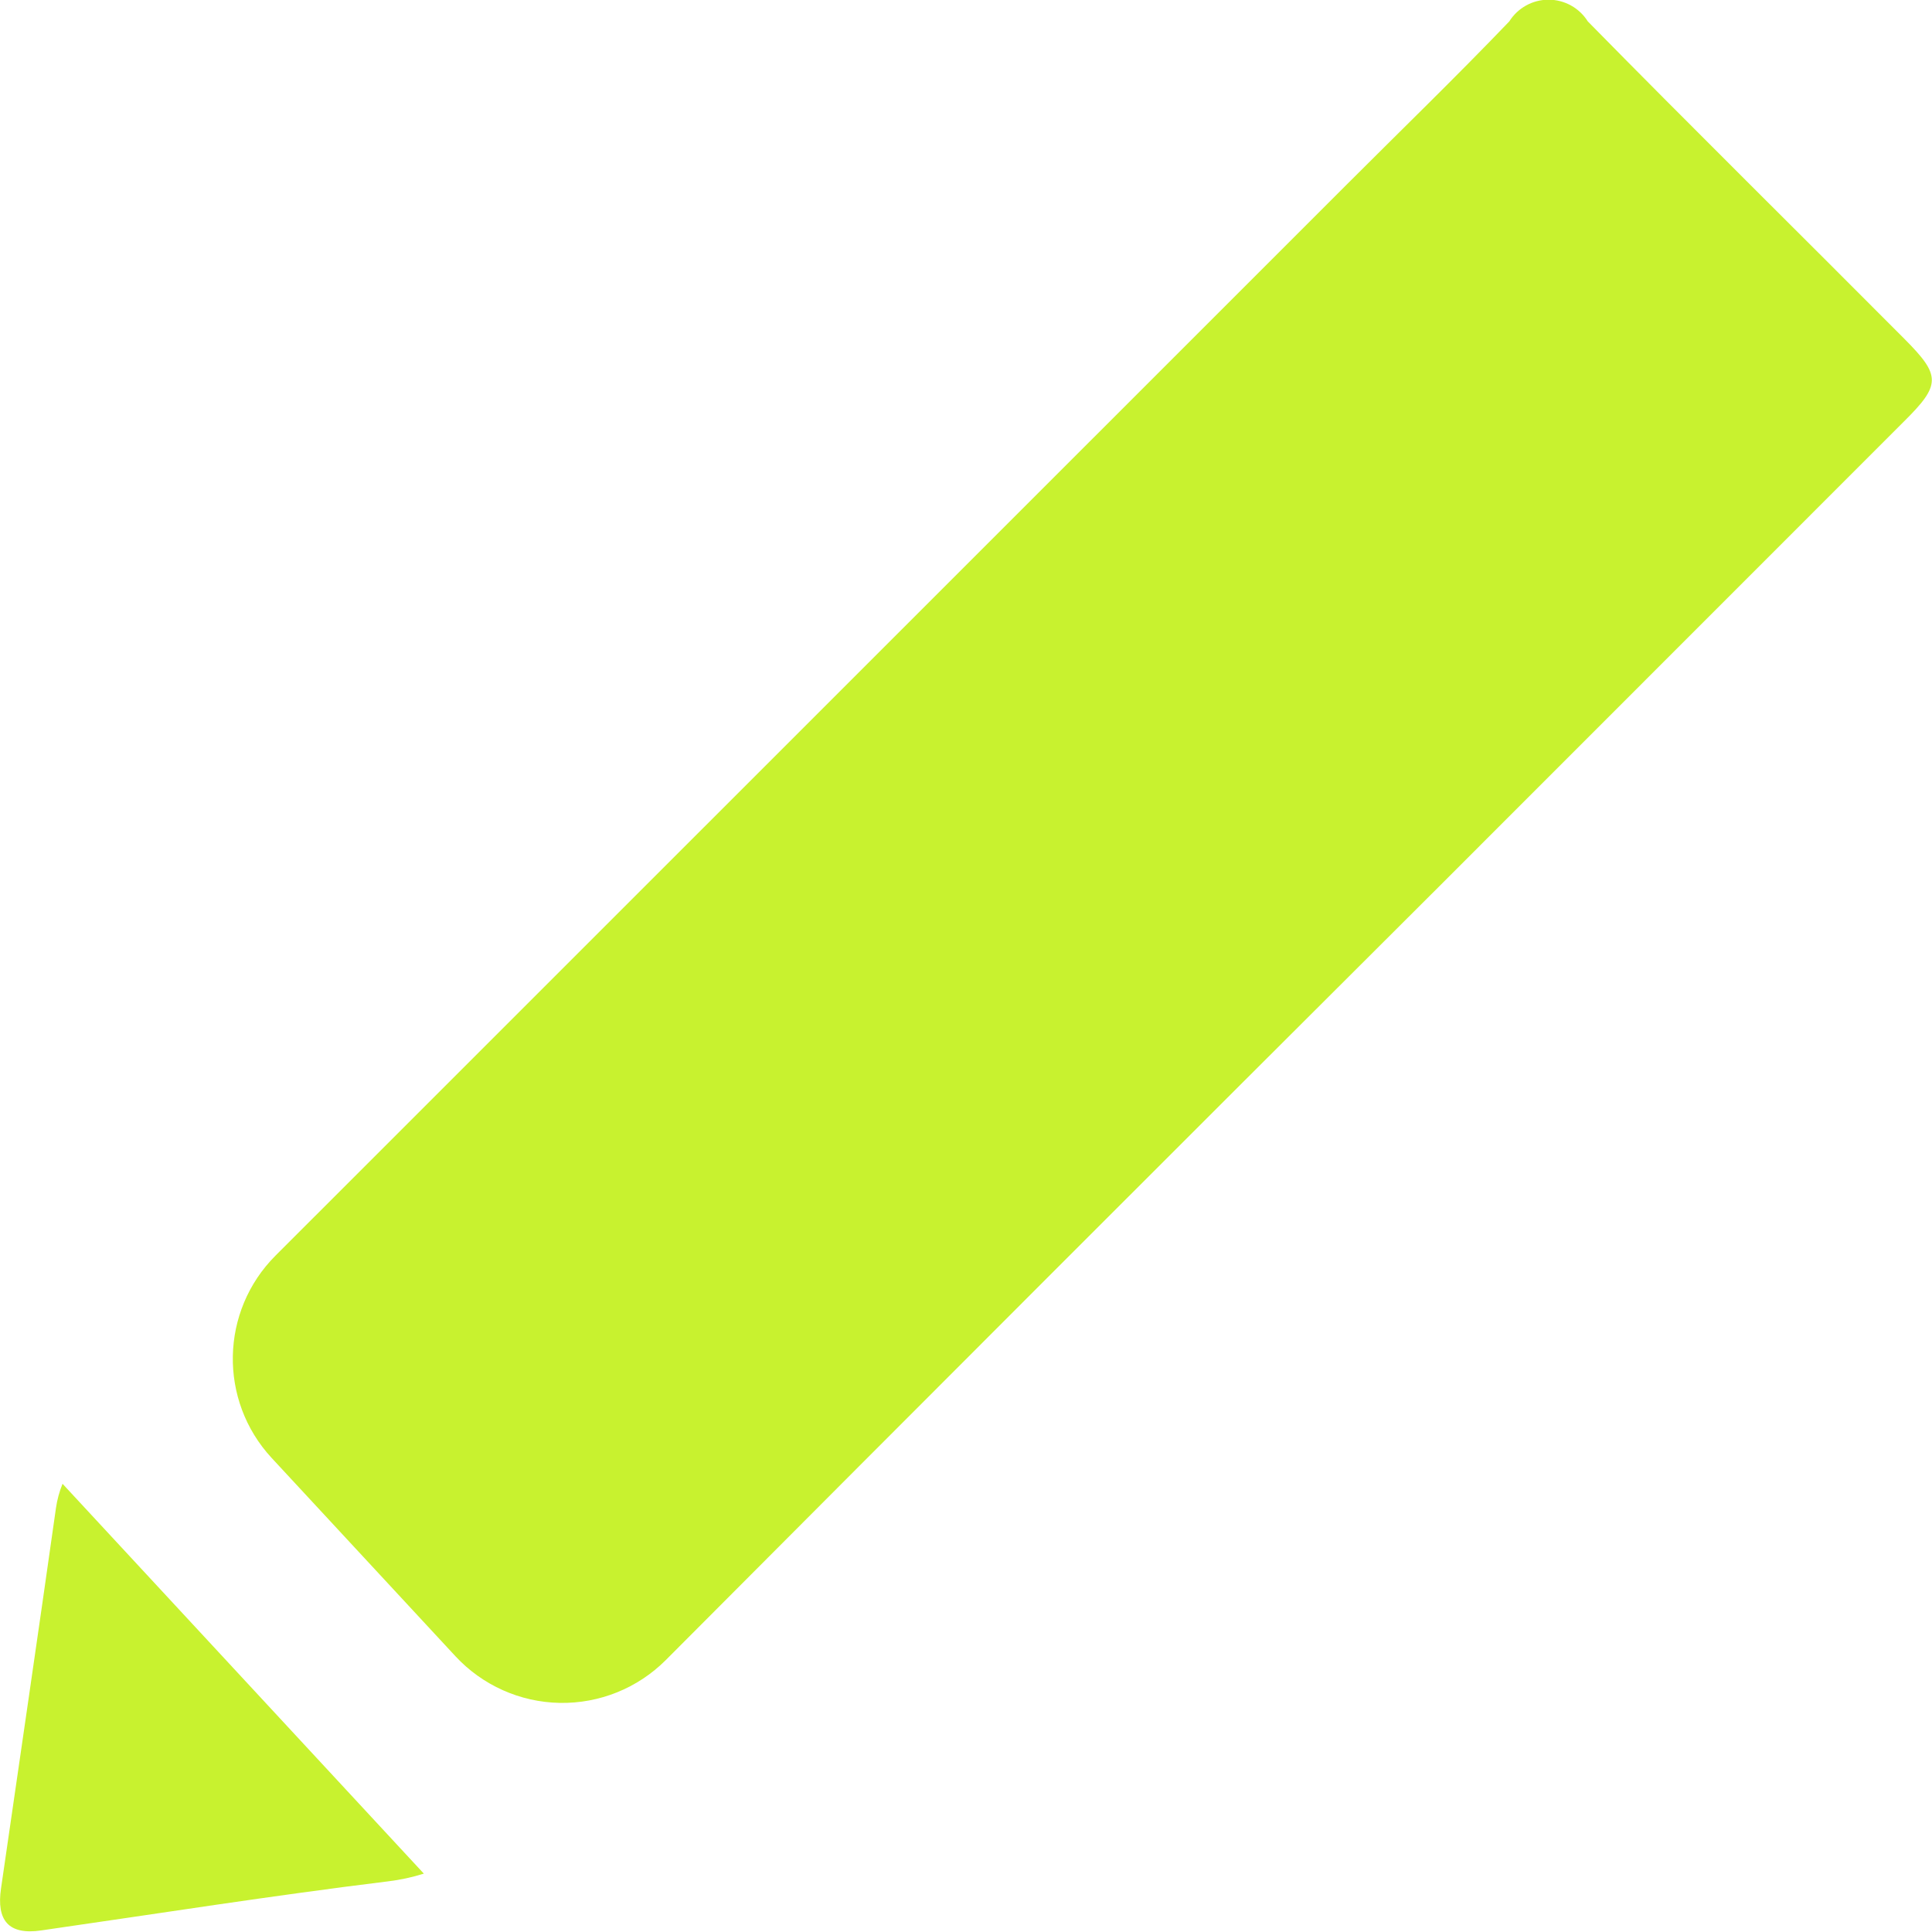
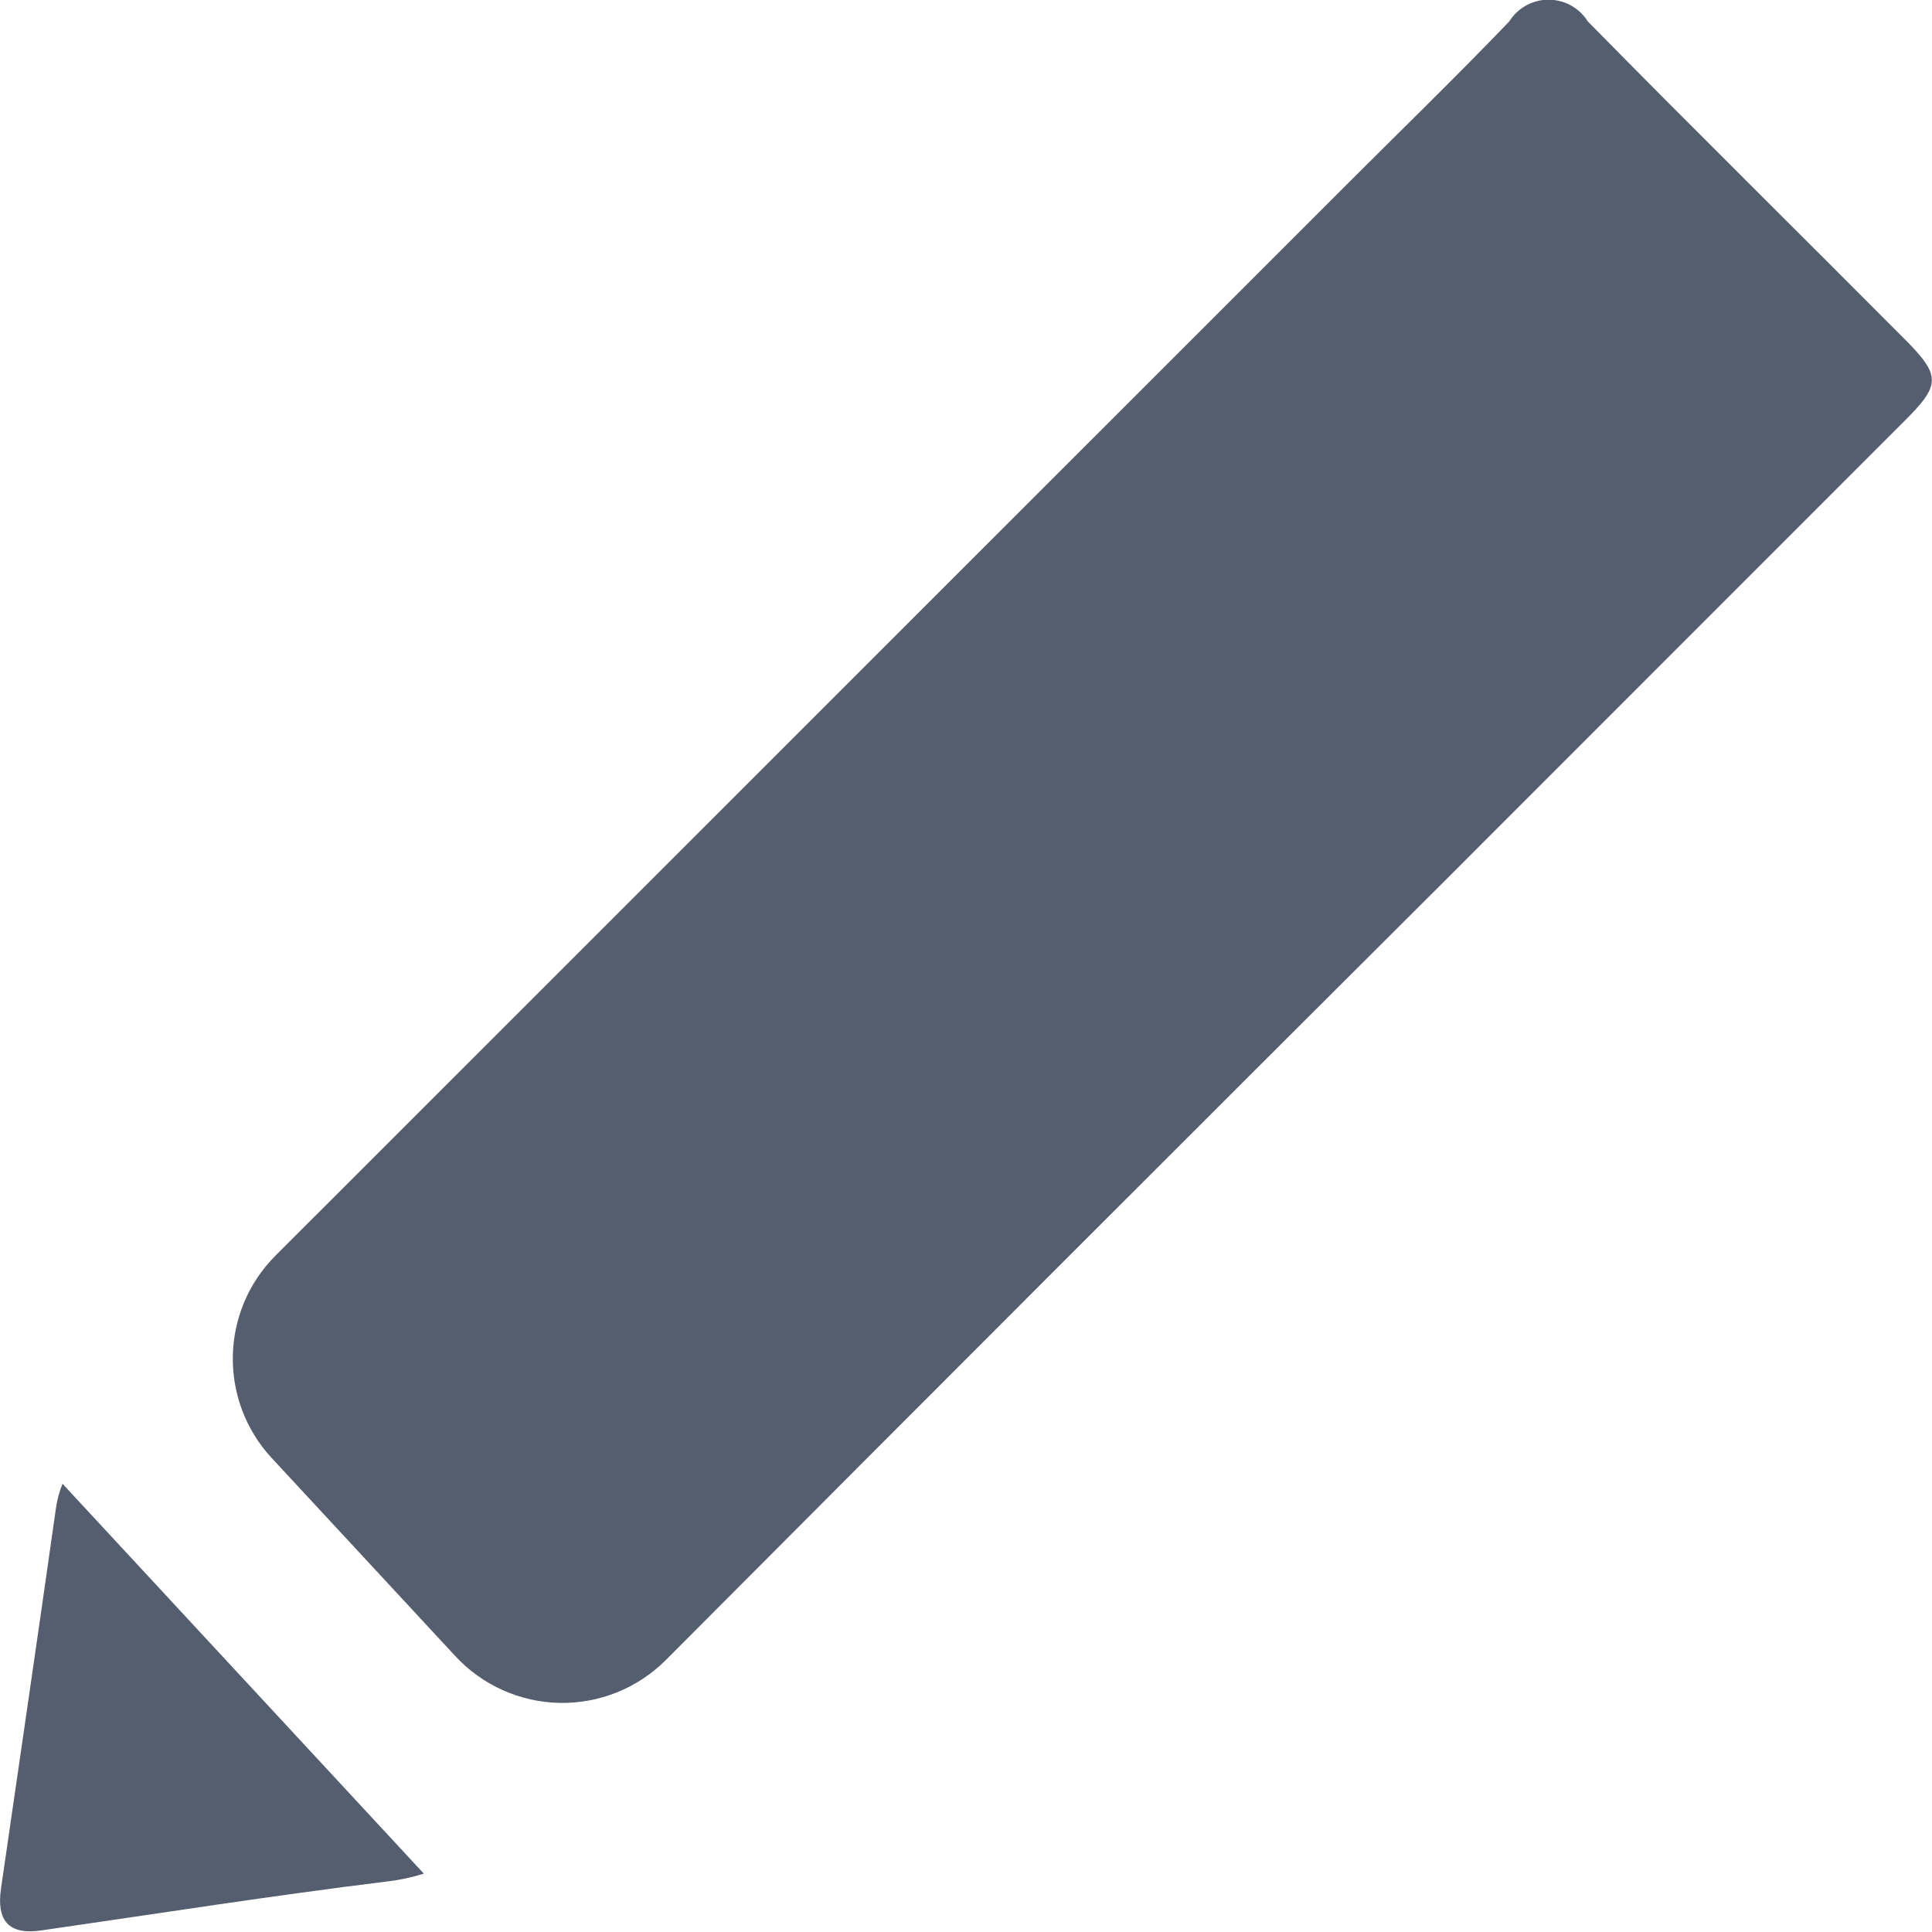
<svg xmlns="http://www.w3.org/2000/svg" id="Grupo_11" data-name="Grupo 11" width="13.469" height="13.47" viewBox="0 0 13.469 13.47">
-   <path id="Trazado_10" data-name="Trazado 10" d="M1341.555,151.363c-.735-.739-1.477-1.47-2.208-2.214a.323.323,0,0,0-.547,0c-.371.387-.756.76-1.135,1.139l-7.467,7.466a1.018,1.018,0,0,0-.027,1.411l1.281,1.382a1.018,1.018,0,0,0,1.467.027q2.69-2.7,5.387-5.389,1.621-1.621,3.242-3.243C1341.81,151.683,1341.811,151.62,1341.555,151.363Z" transform="translate(-1328.277 -149)" fill="#c8f22f" />
-   <path id="Trazado_11" data-name="Trazado 11" d="M1316.89,234.6c-.125.884-.255,1.768-.383,2.652-.032.22.05.326.281.292.806-.116,1.61-.243,2.417-.342a1.381,1.381,0,0,0,.25-.054l-2.519-2.718A.721.721,0,0,0,1316.89,234.6Z" transform="translate(-1316.5 -224.085)" fill="#c8f22f" />
+   <path id="Trazado_10" data-name="Trazado 10" d="M1341.555,151.363c-.735-.739-1.477-1.47-2.208-2.214a.323.323,0,0,0-.547,0c-.371.387-.756.76-1.135,1.139l-7.467,7.466a1.018,1.018,0,0,0-.027,1.411l1.281,1.382a1.018,1.018,0,0,0,1.467.027q2.69-2.7,5.387-5.389,1.621-1.621,3.242-3.243C1341.81,151.683,1341.811,151.62,1341.555,151.363Z" transform="translate(-1328.277 -149)" fill="#545e6f" />
+   <path id="Trazado_11" data-name="Trazado 11" d="M1316.89,234.6c-.125.884-.255,1.768-.383,2.652-.032.22.05.326.281.292.806-.116,1.61-.243,2.417-.342a1.381,1.381,0,0,0,.25-.054l-2.519-2.718A.721.721,0,0,0,1316.89,234.6Z" transform="translate(-1316.5 -224.085)" fill="#545e6f" />
</svg>
